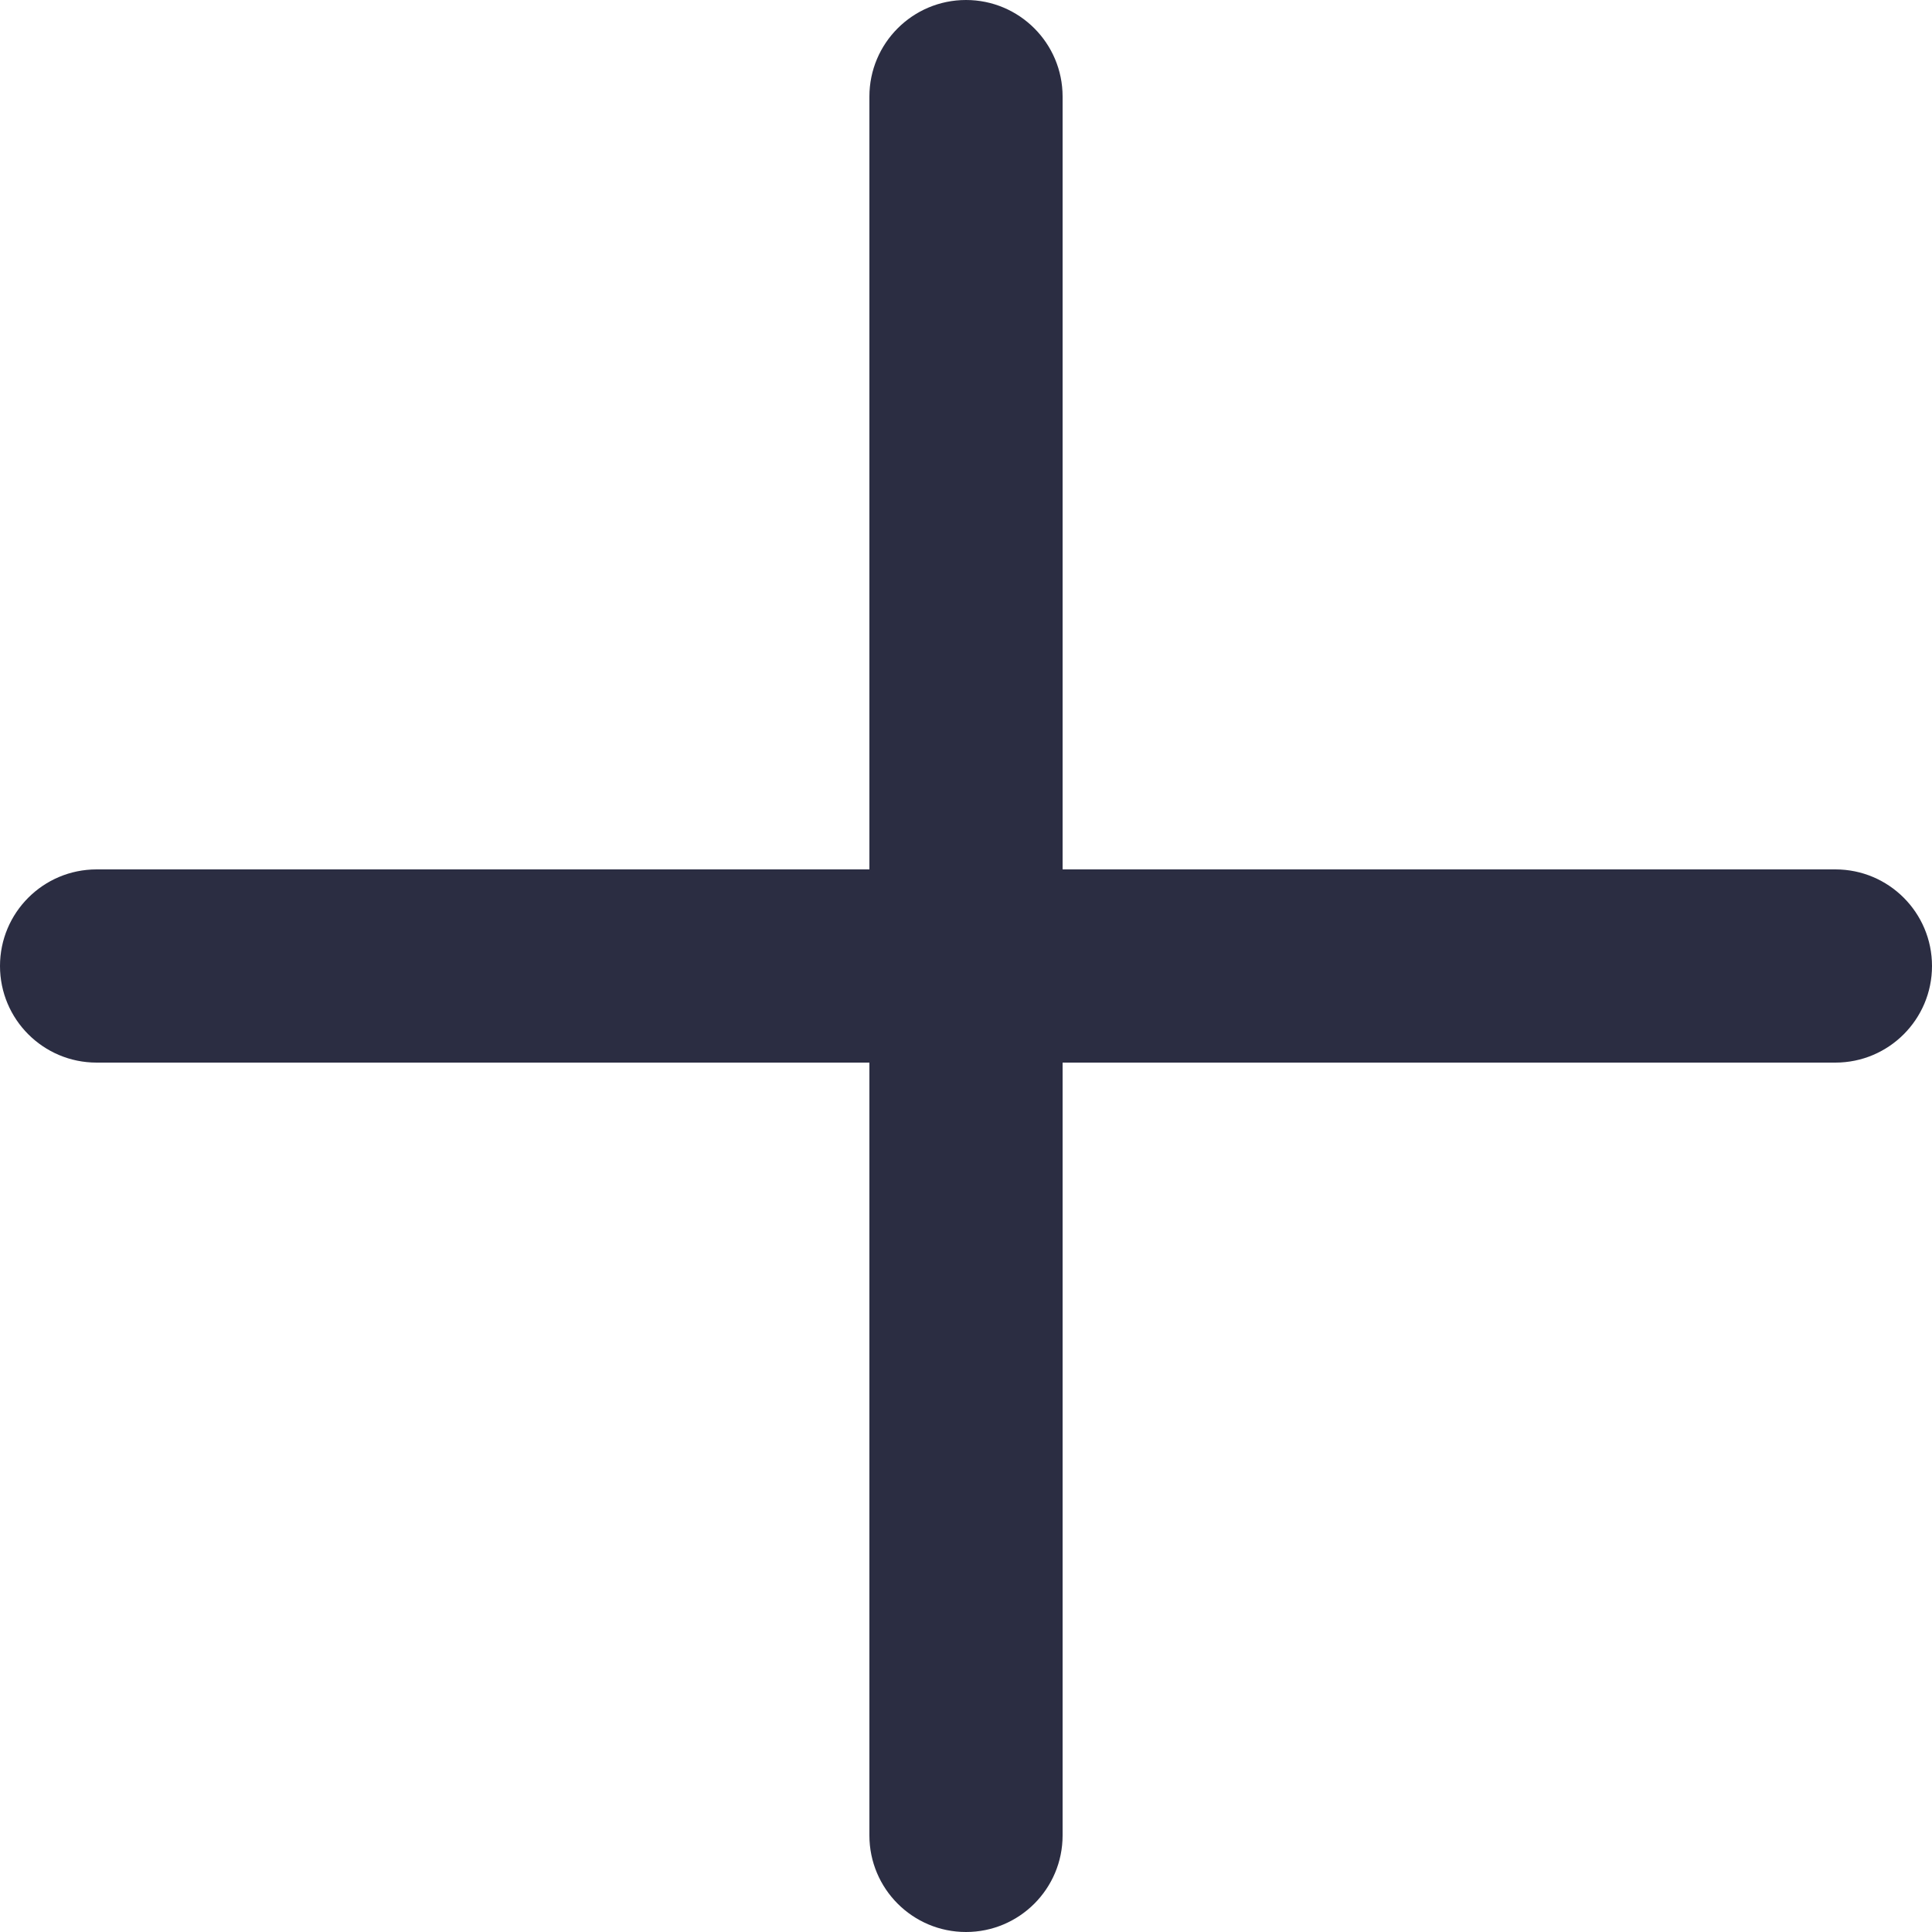
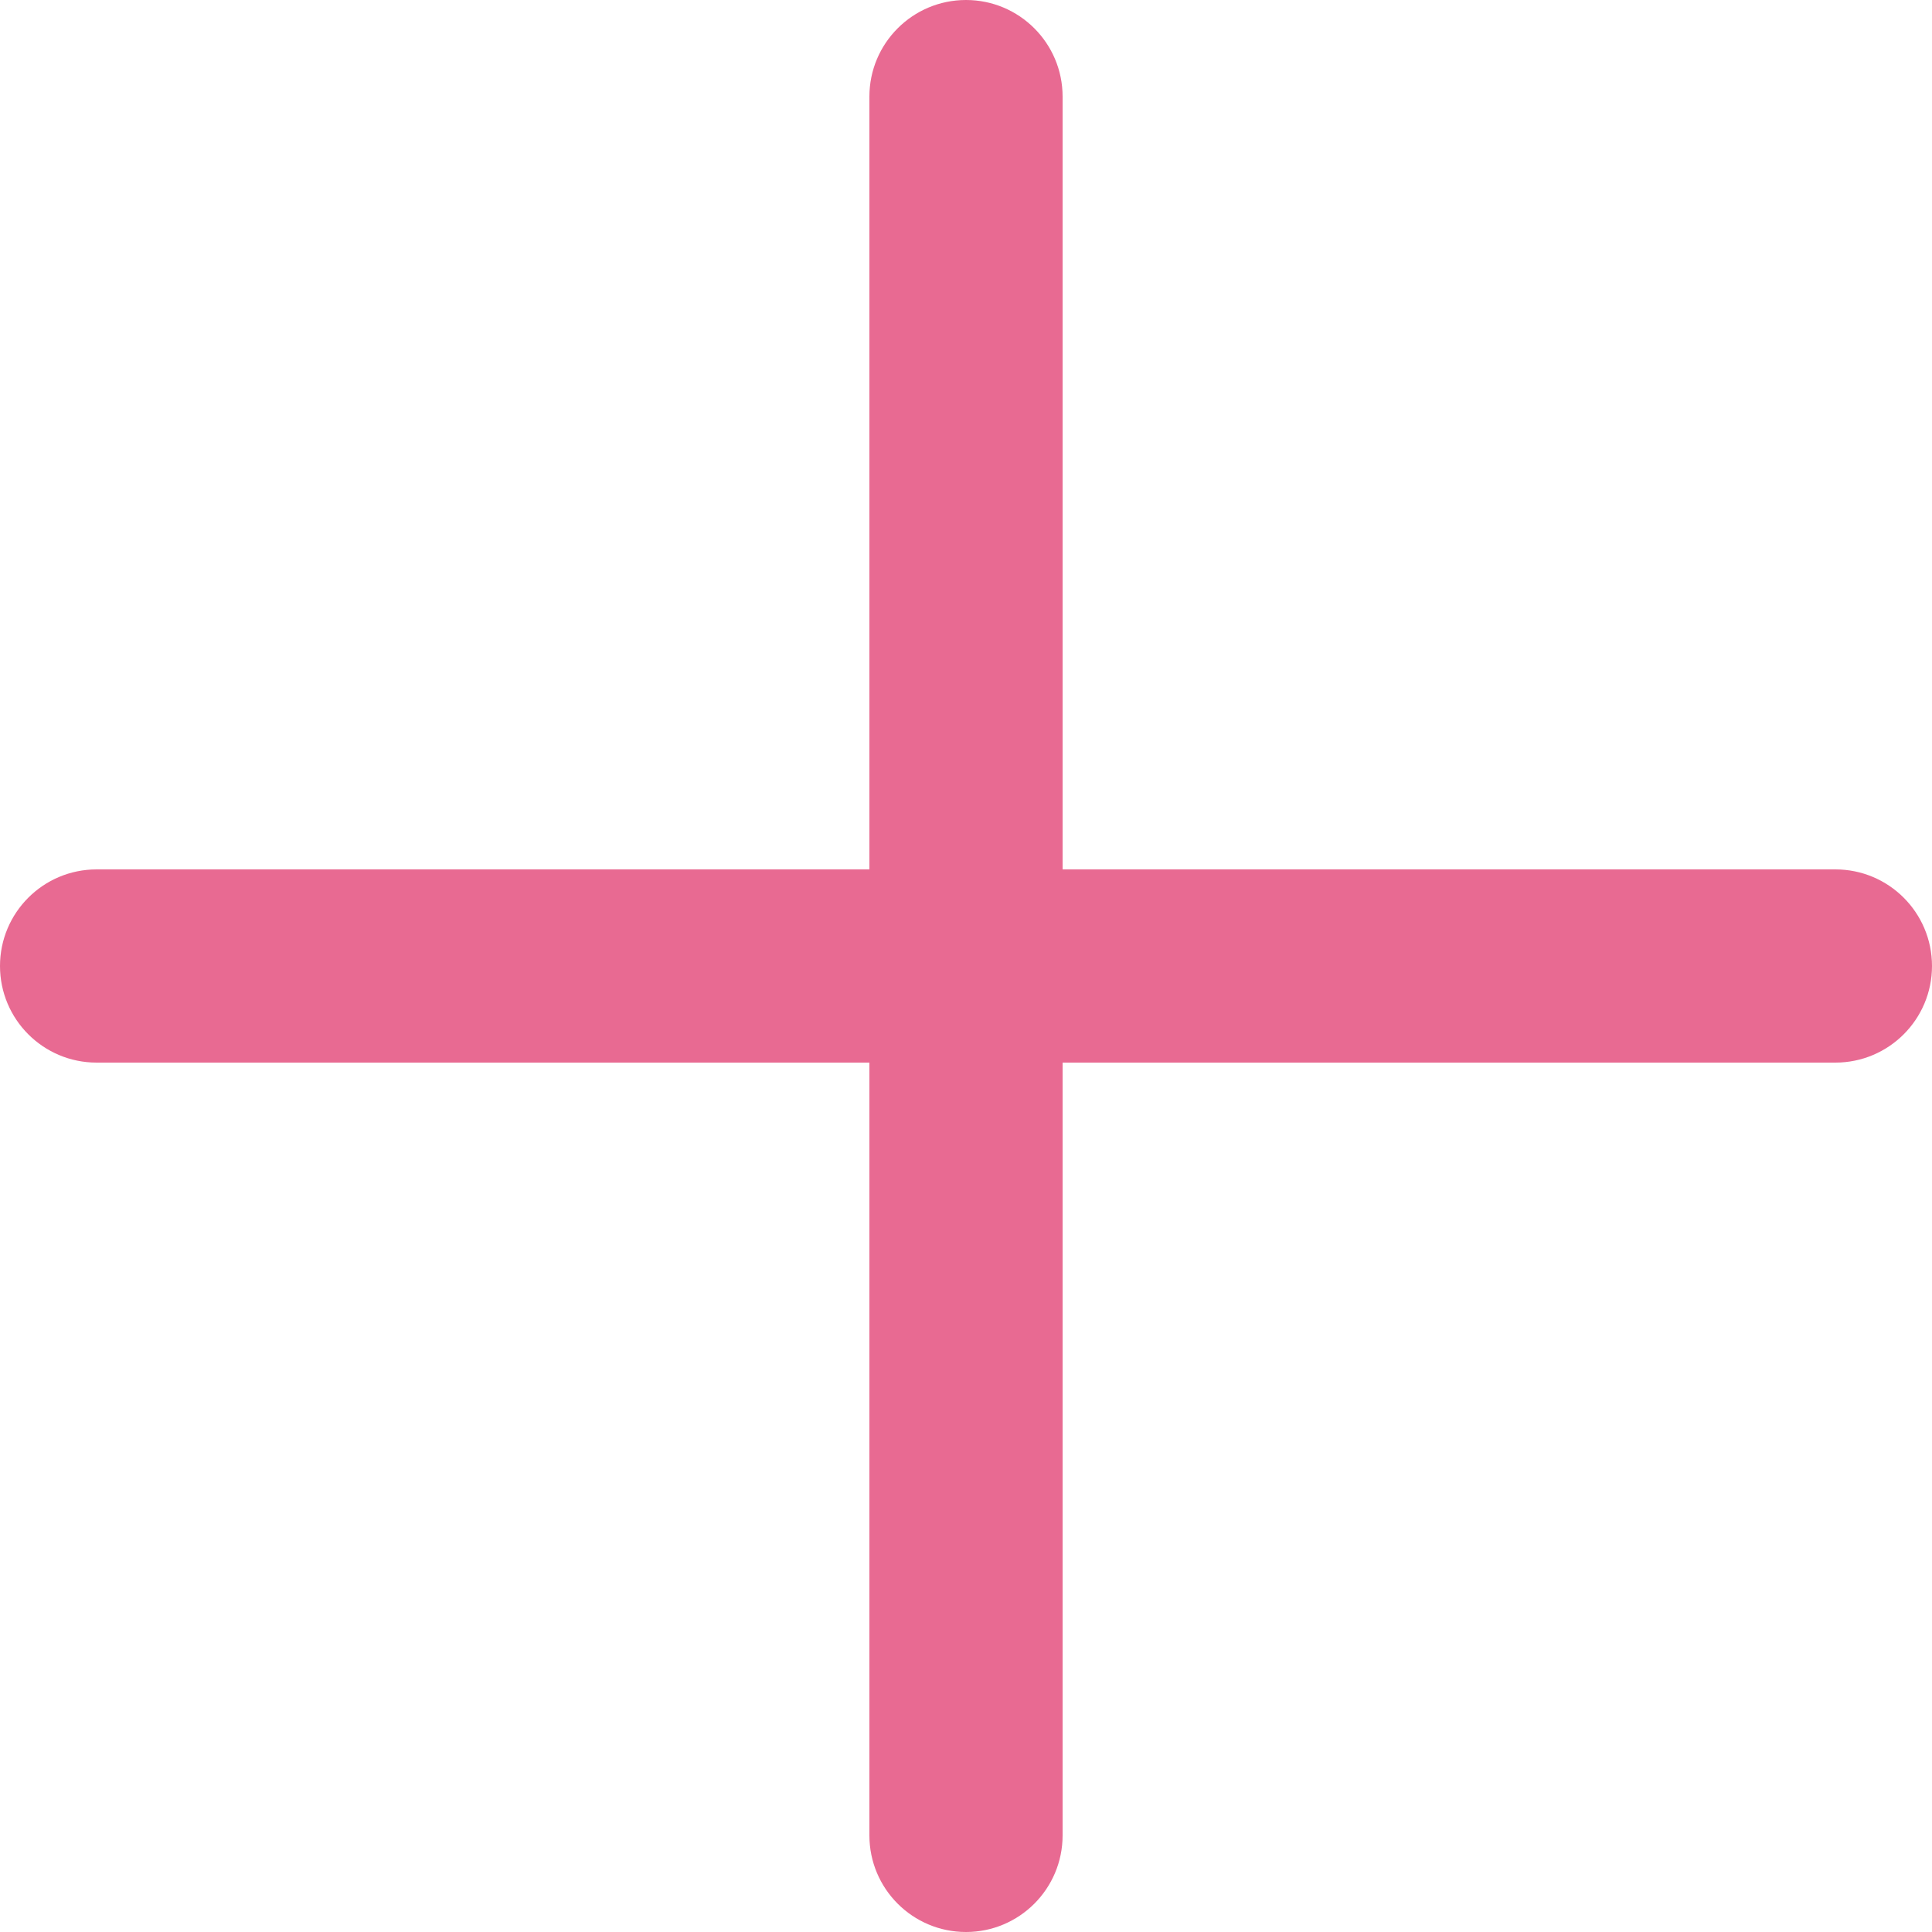
<svg xmlns="http://www.w3.org/2000/svg" width="20" height="20" viewBox="0 0 20 20" fill="none">
-   <rect x="9" width="2" height="20" rx="1" fill="#2B2D42" />
-   <rect y="11" width="2" height="20" rx="1" transform="rotate(-90 0 11)" fill="#2B2D42" />
+   <rect x="9" width="2" height="20" rx="1" fill="#E86A92" />
+   <rect y="11" width="2" height="20" rx="1" transform="rotate(-90 0 11)" fill="#E86A92" />
</svg>
